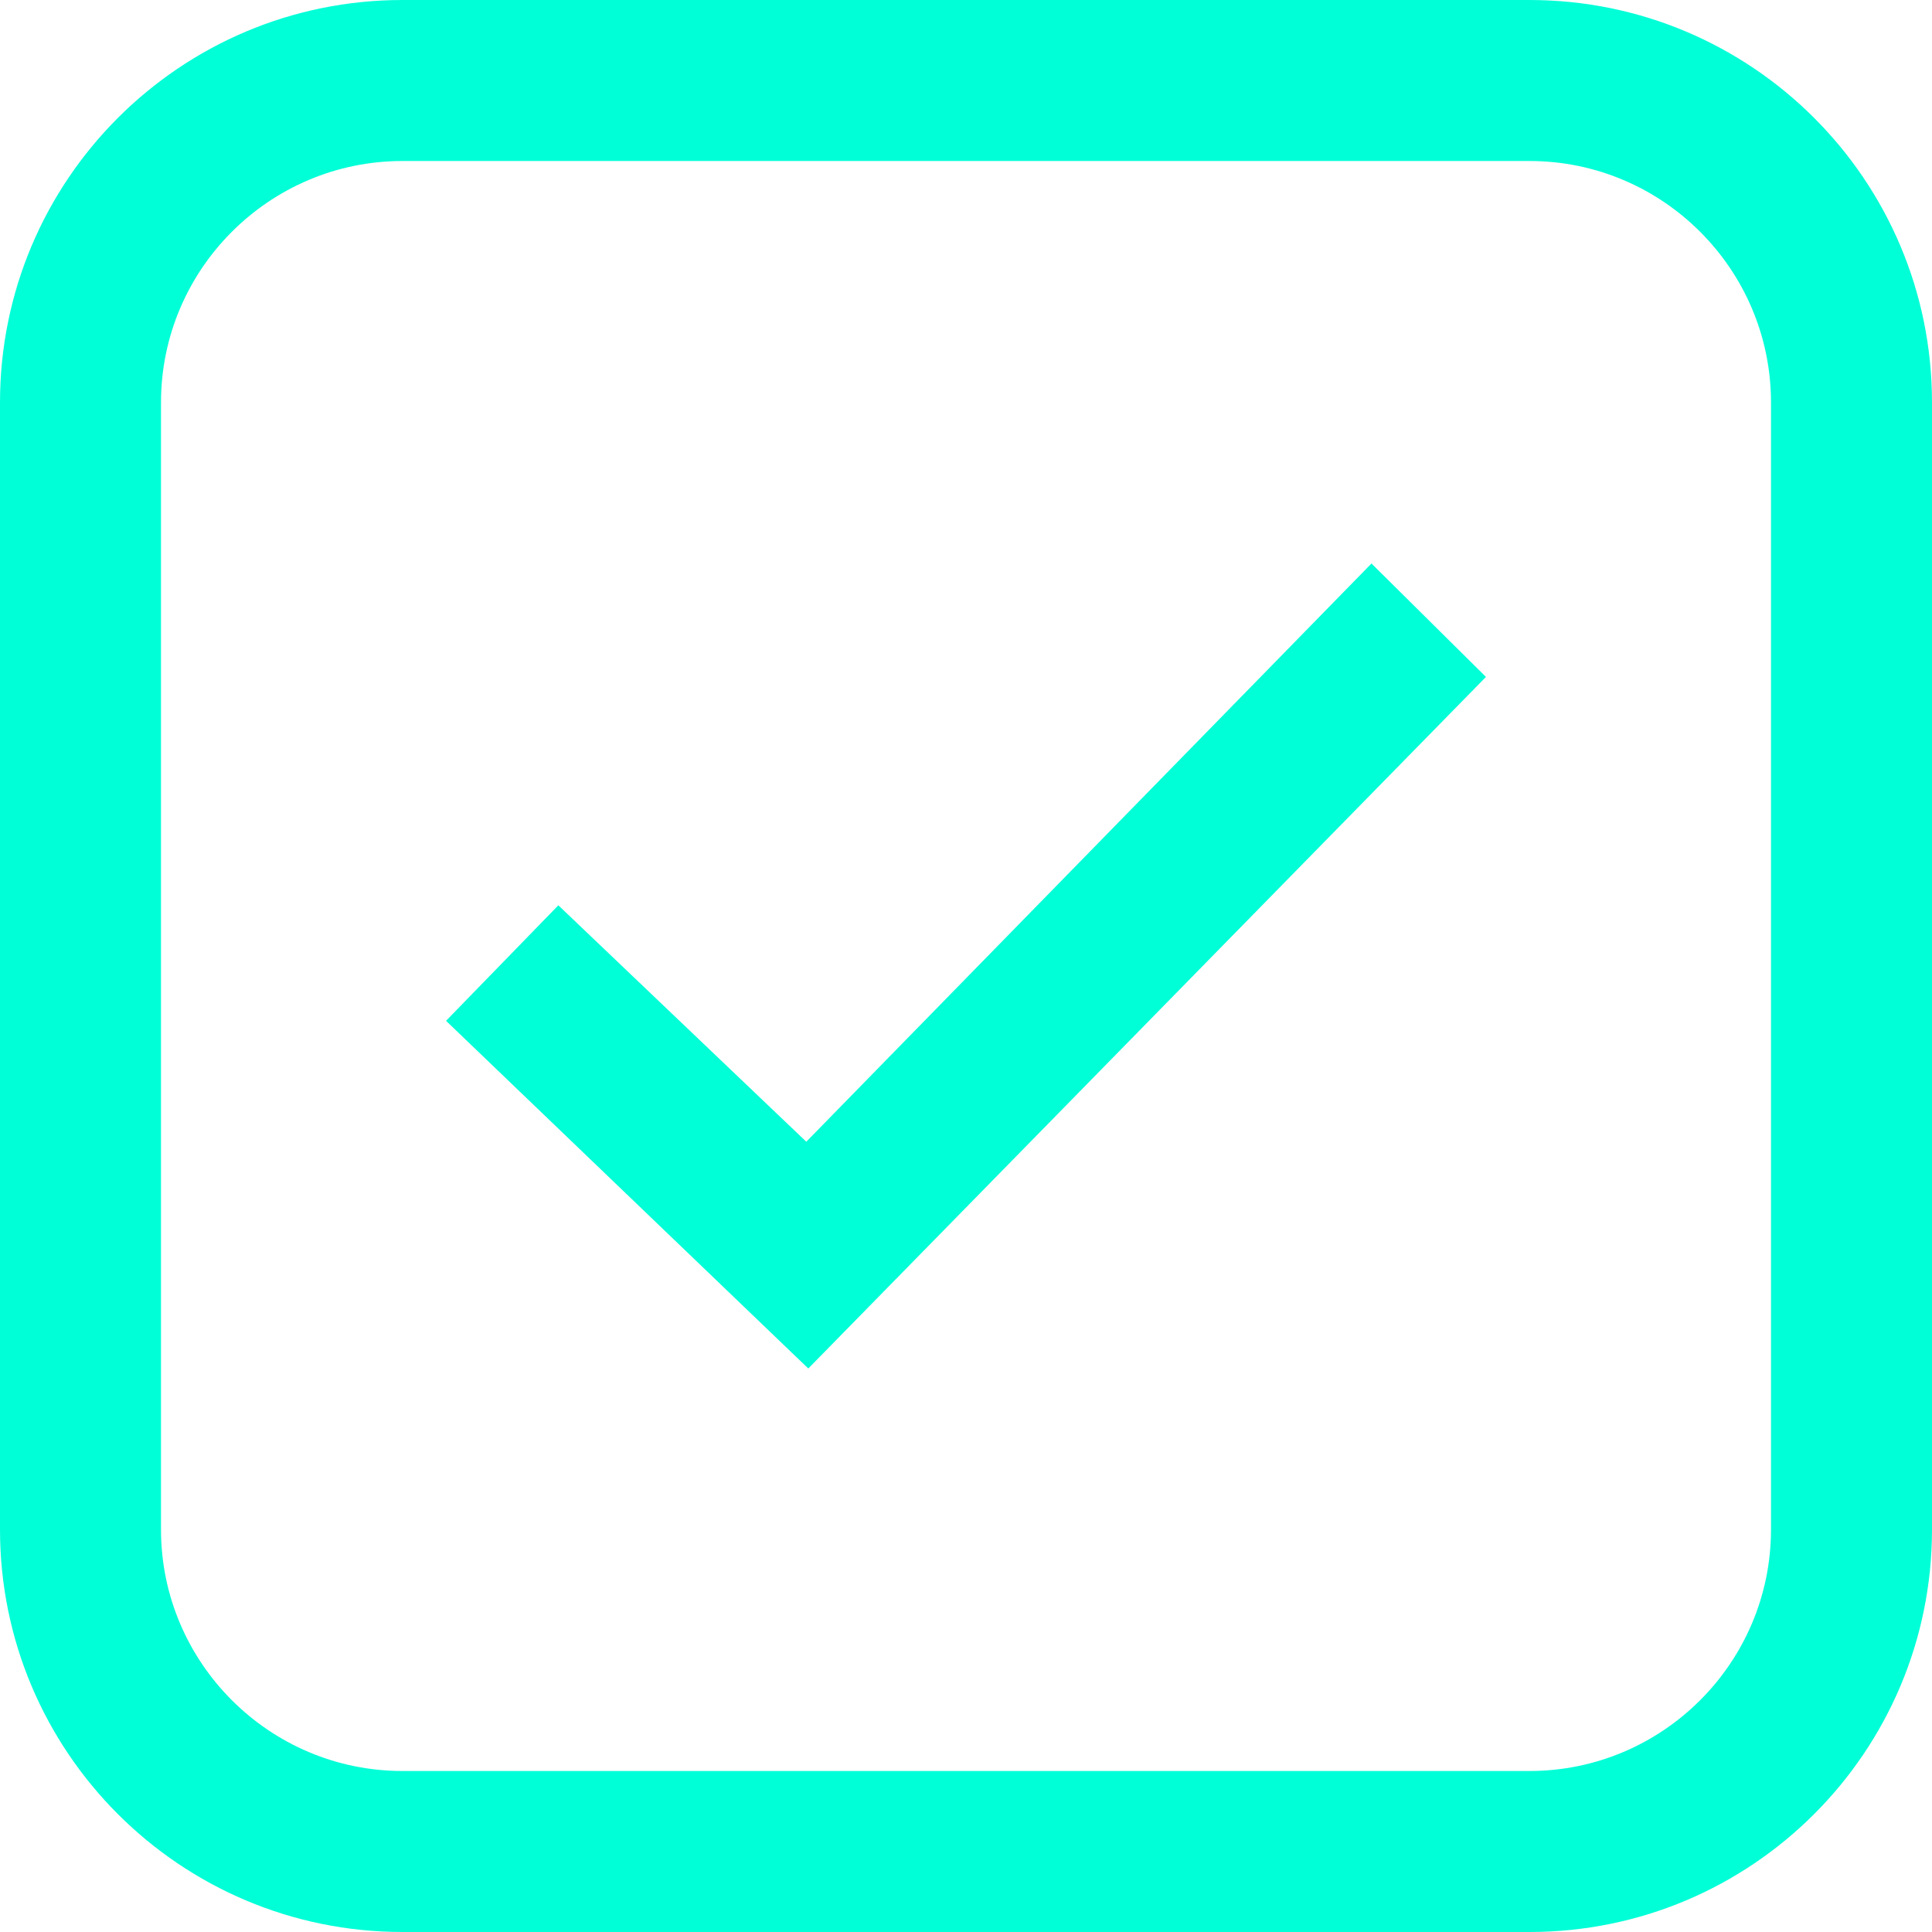
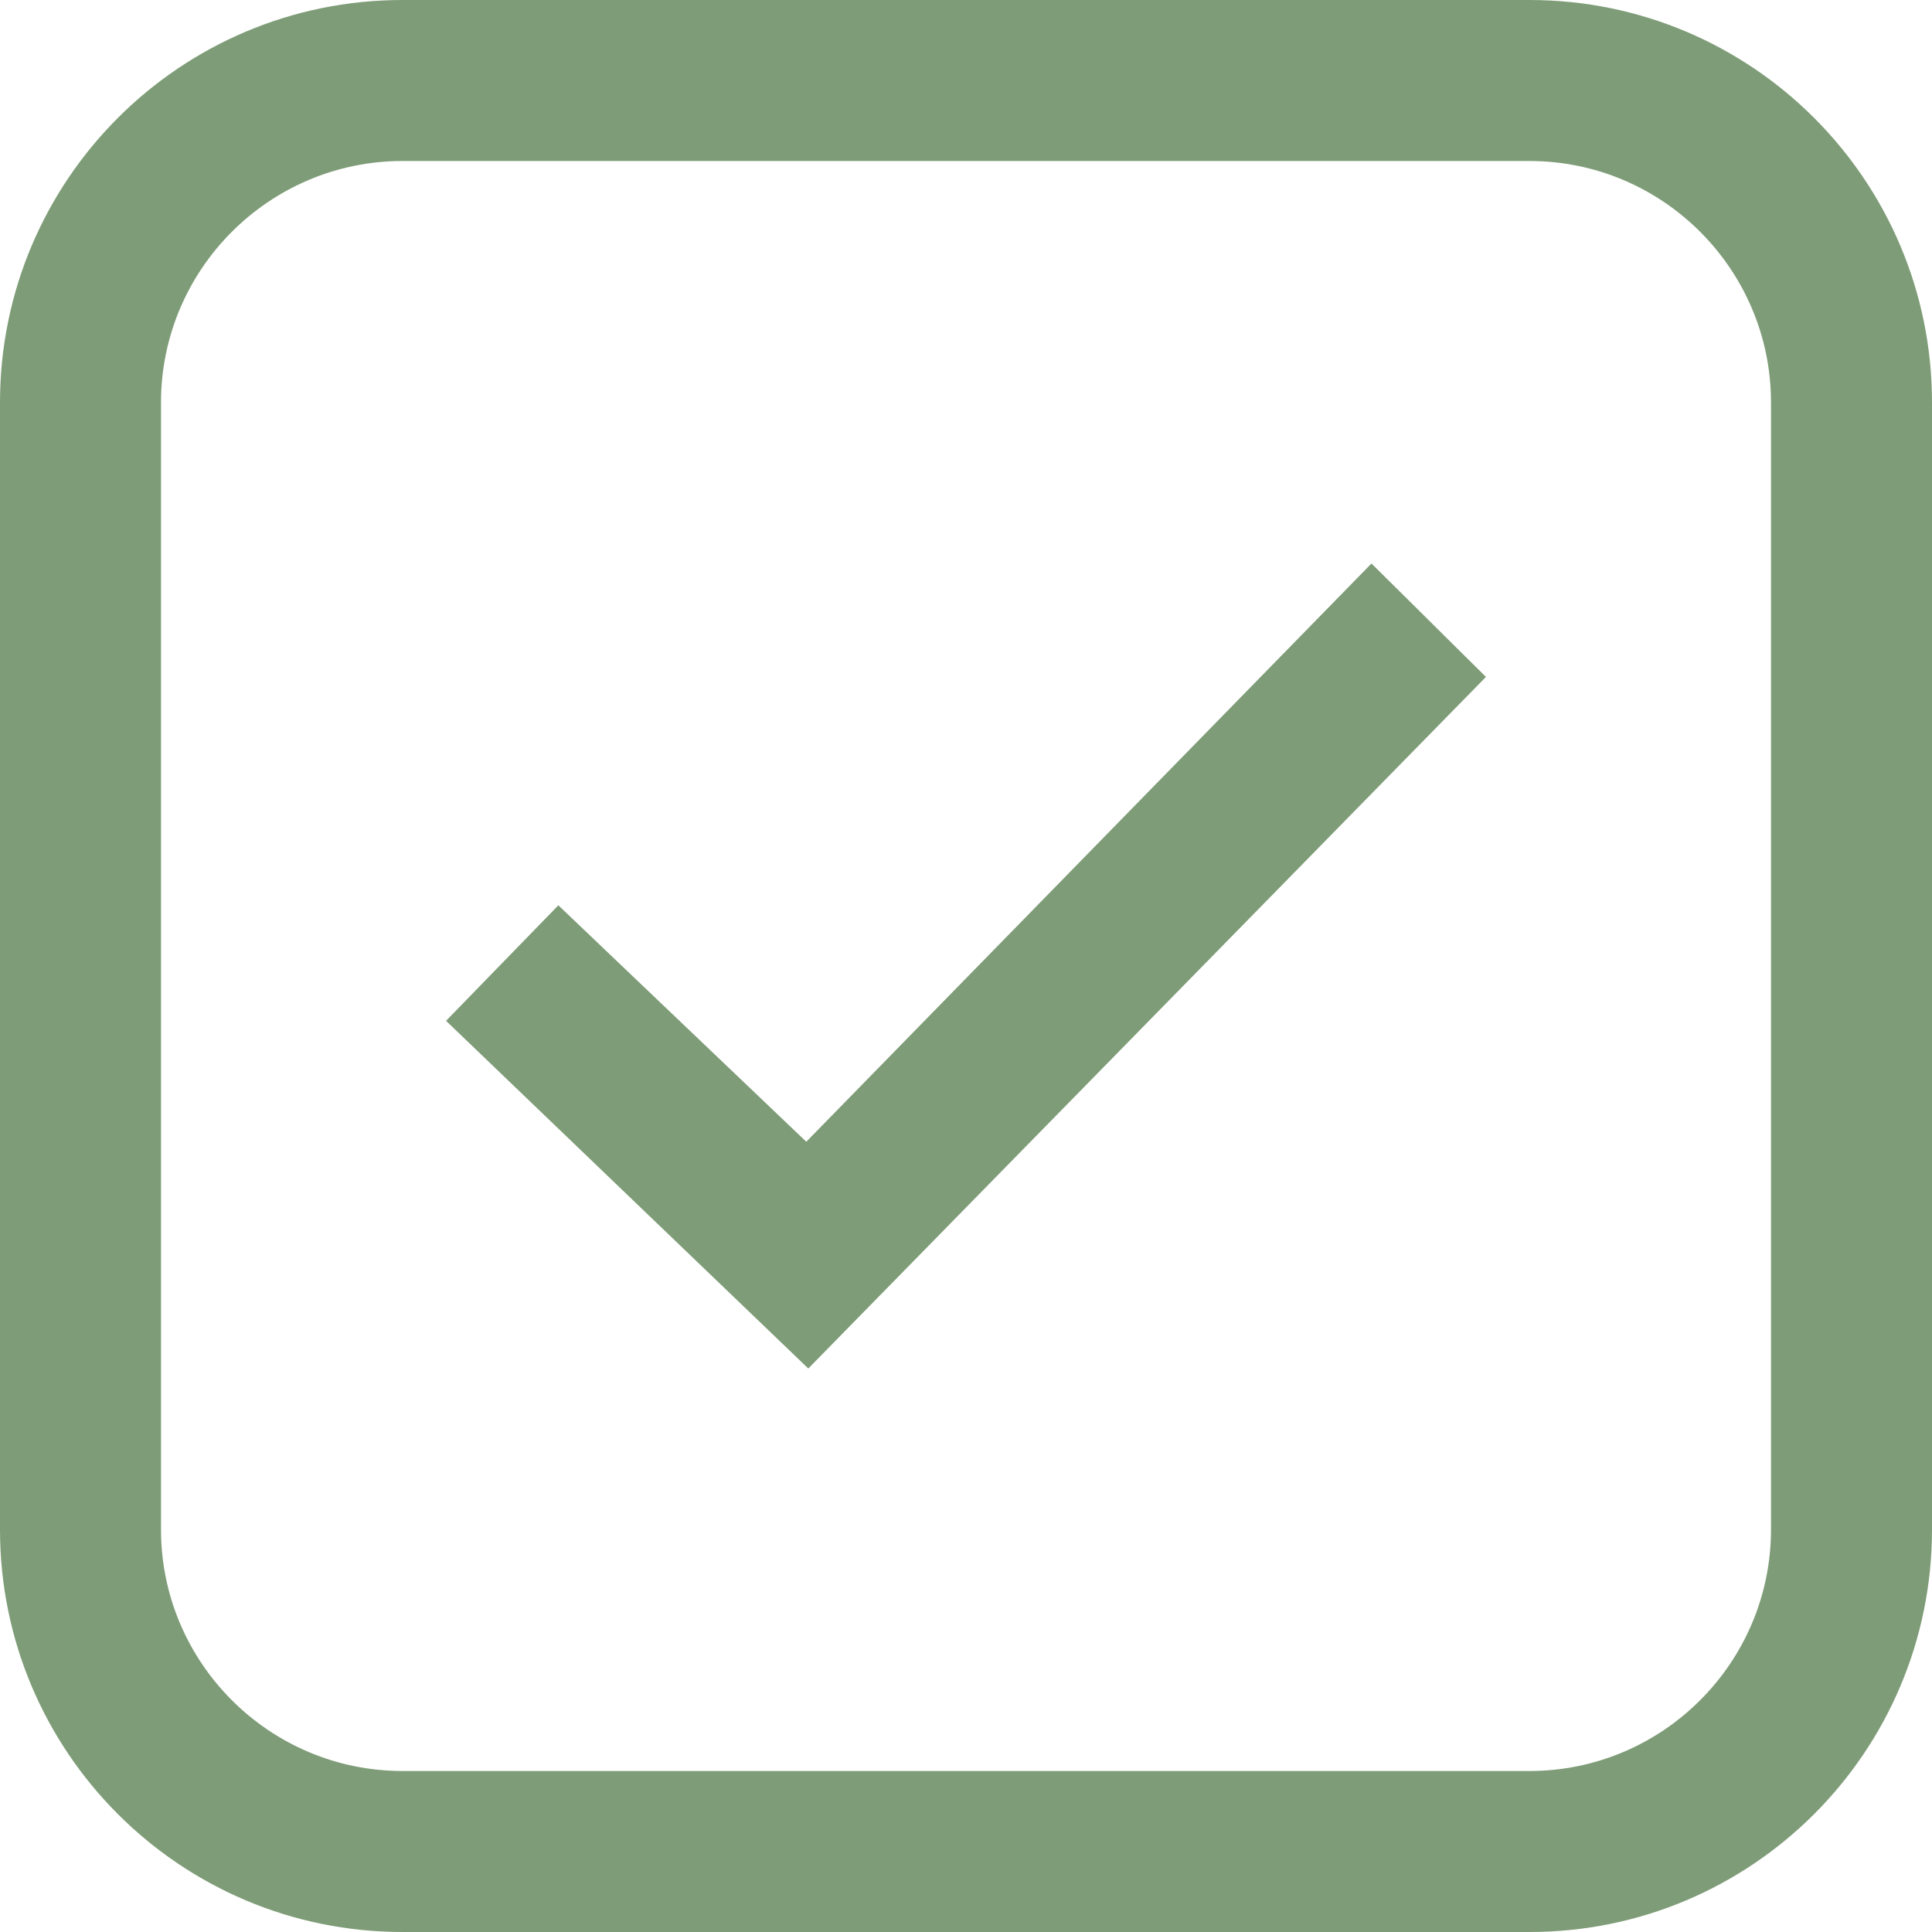
- <svg xmlns="http://www.w3.org/2000/svg" fill="#00ffd7" width="24" height="24" viewBox="0 0 24 24">
+ <svg xmlns="http://www.w3.org/2000/svg" fill="#7e9c77" width="24" height="24" viewBox="0 0 24 24">
  <path d="M10.041 17l-4.5-4.319 1.395-1.435 3.08 2.937 7.021-7.183 1.422 1.409-8.418 8.591zm-5.041-15c-1.654 0-3 1.346-3 3v14c0 1.654 1.346 3 3 3h14c1.654 0 3-1.346 3-3v-14c0-1.654-1.346-3-3-3h-14zm19 3v14c0 2.761-2.238 5-5 5h-14c-2.762 0-5-2.239-5-5v-14c0-2.761 2.238-5 5-5h14c2.762 0 5 2.239 5 5z" />
</svg>
